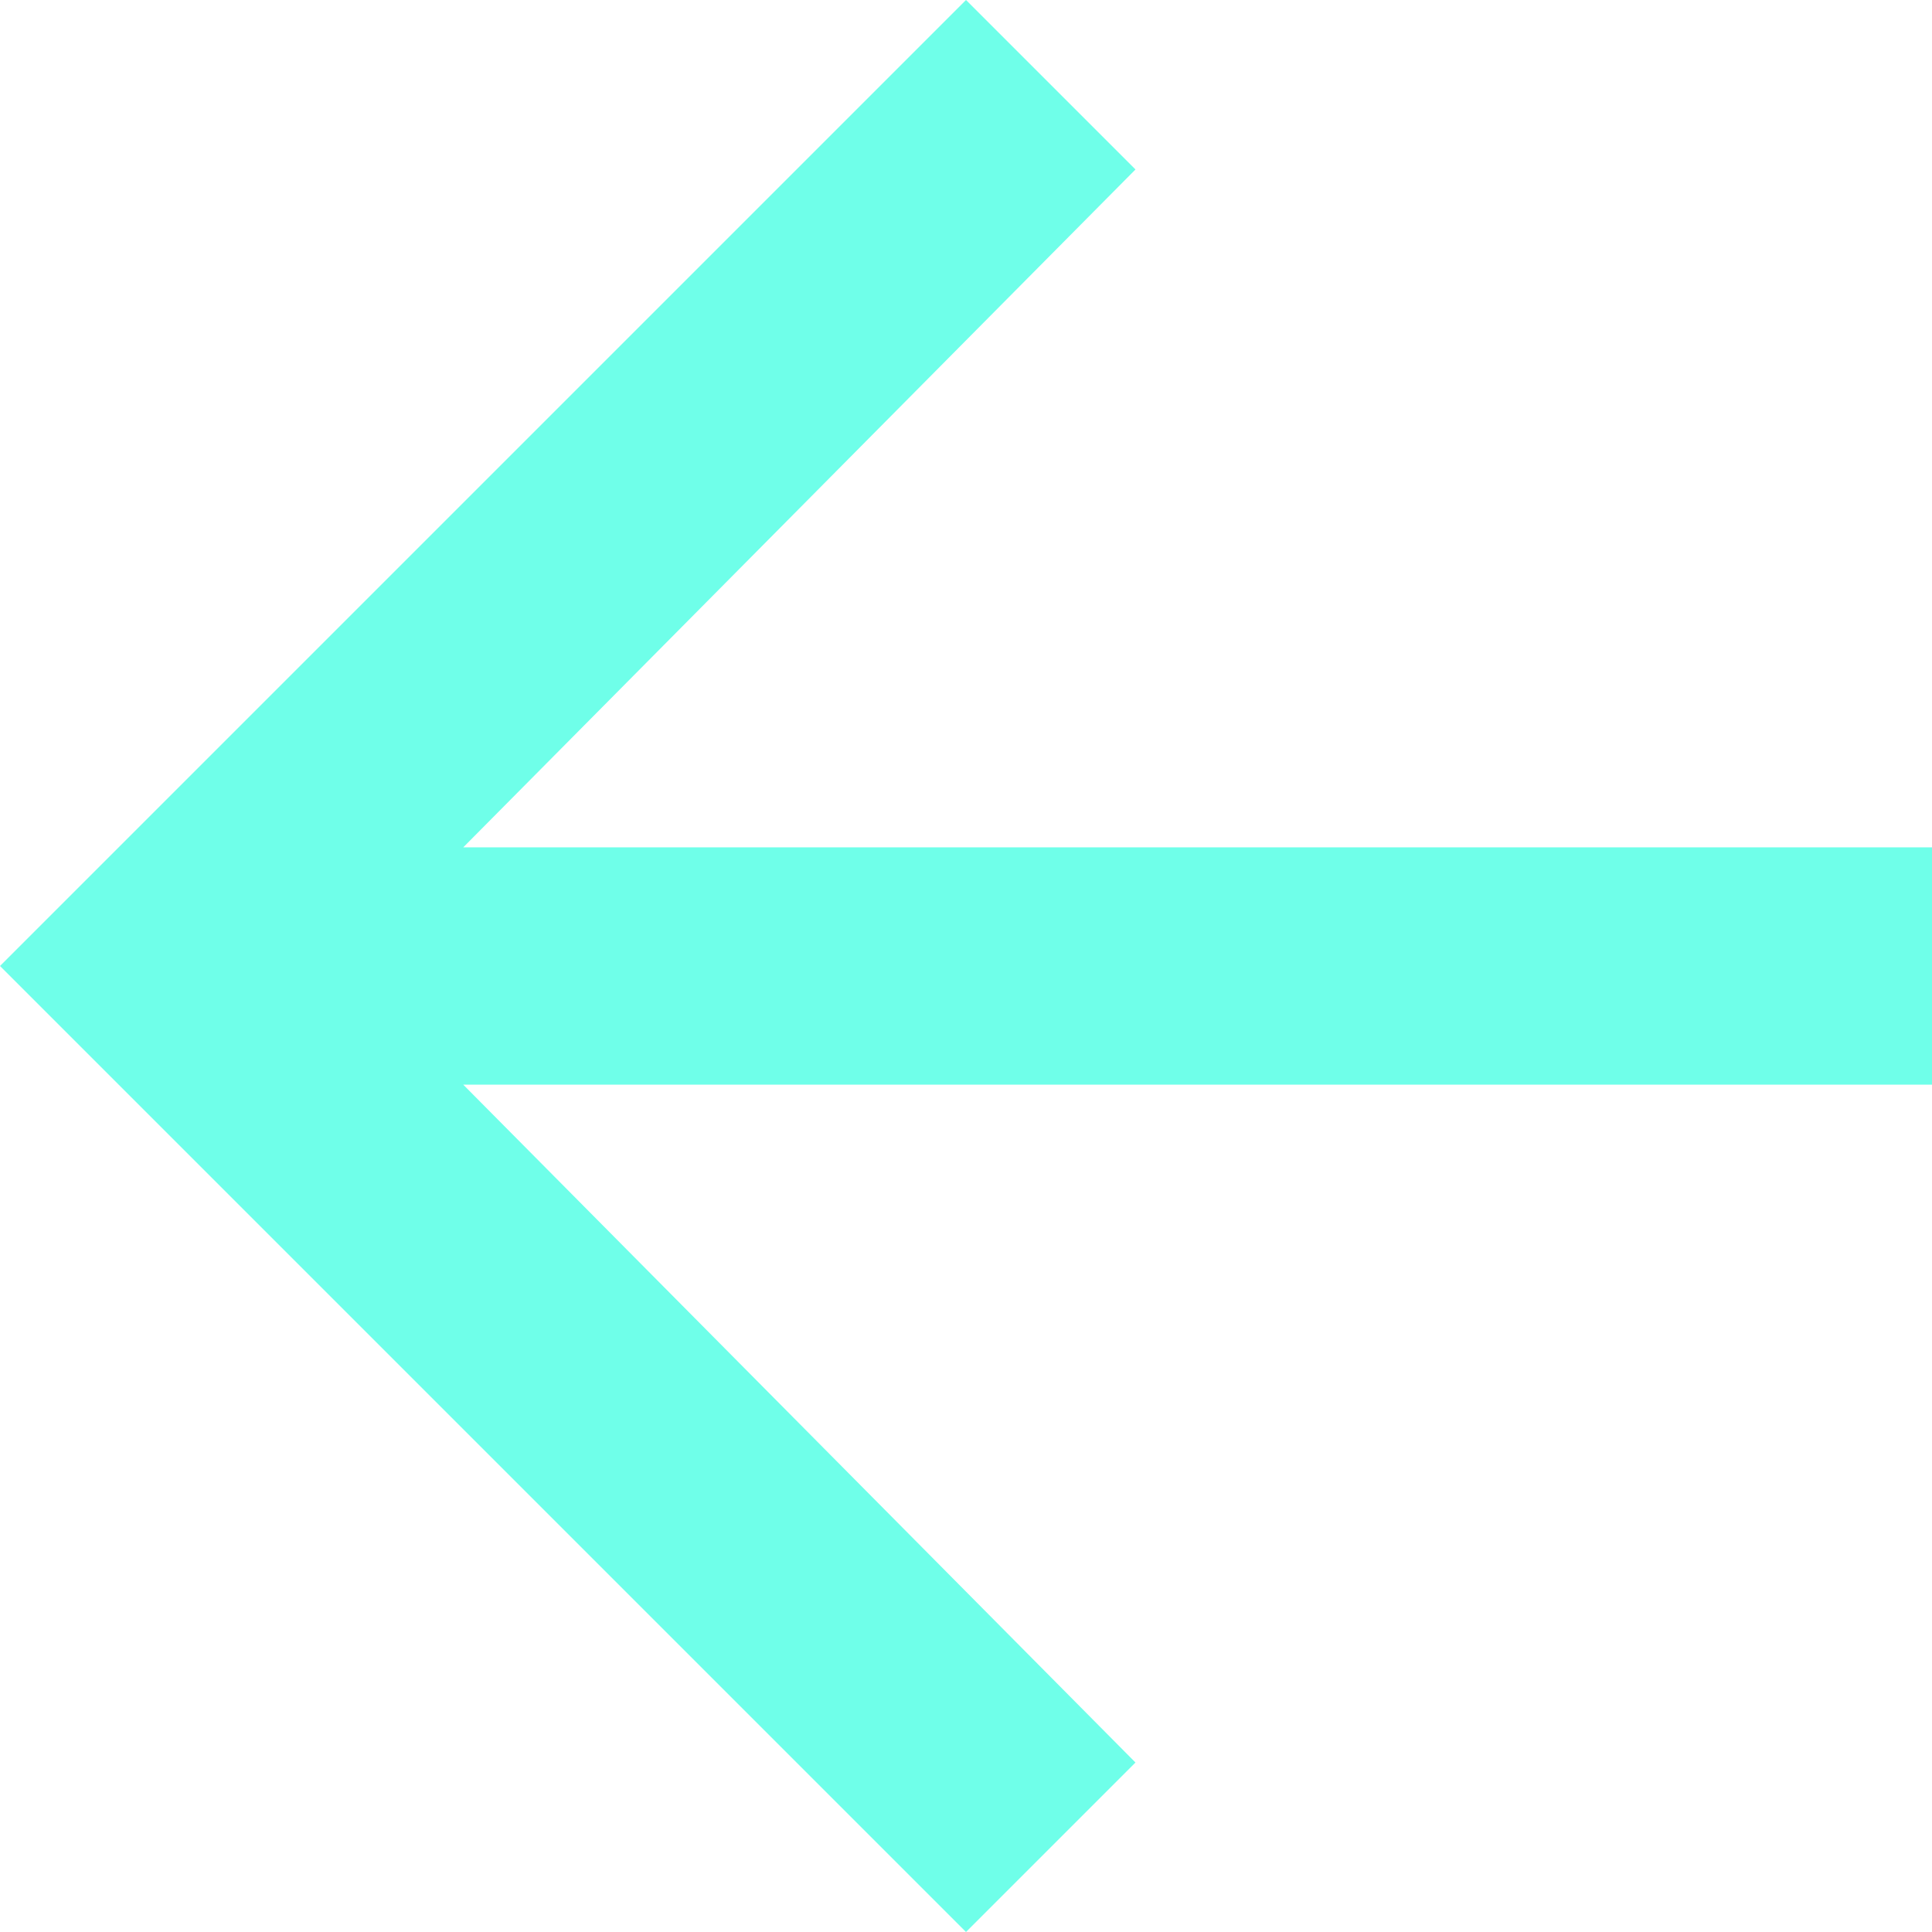
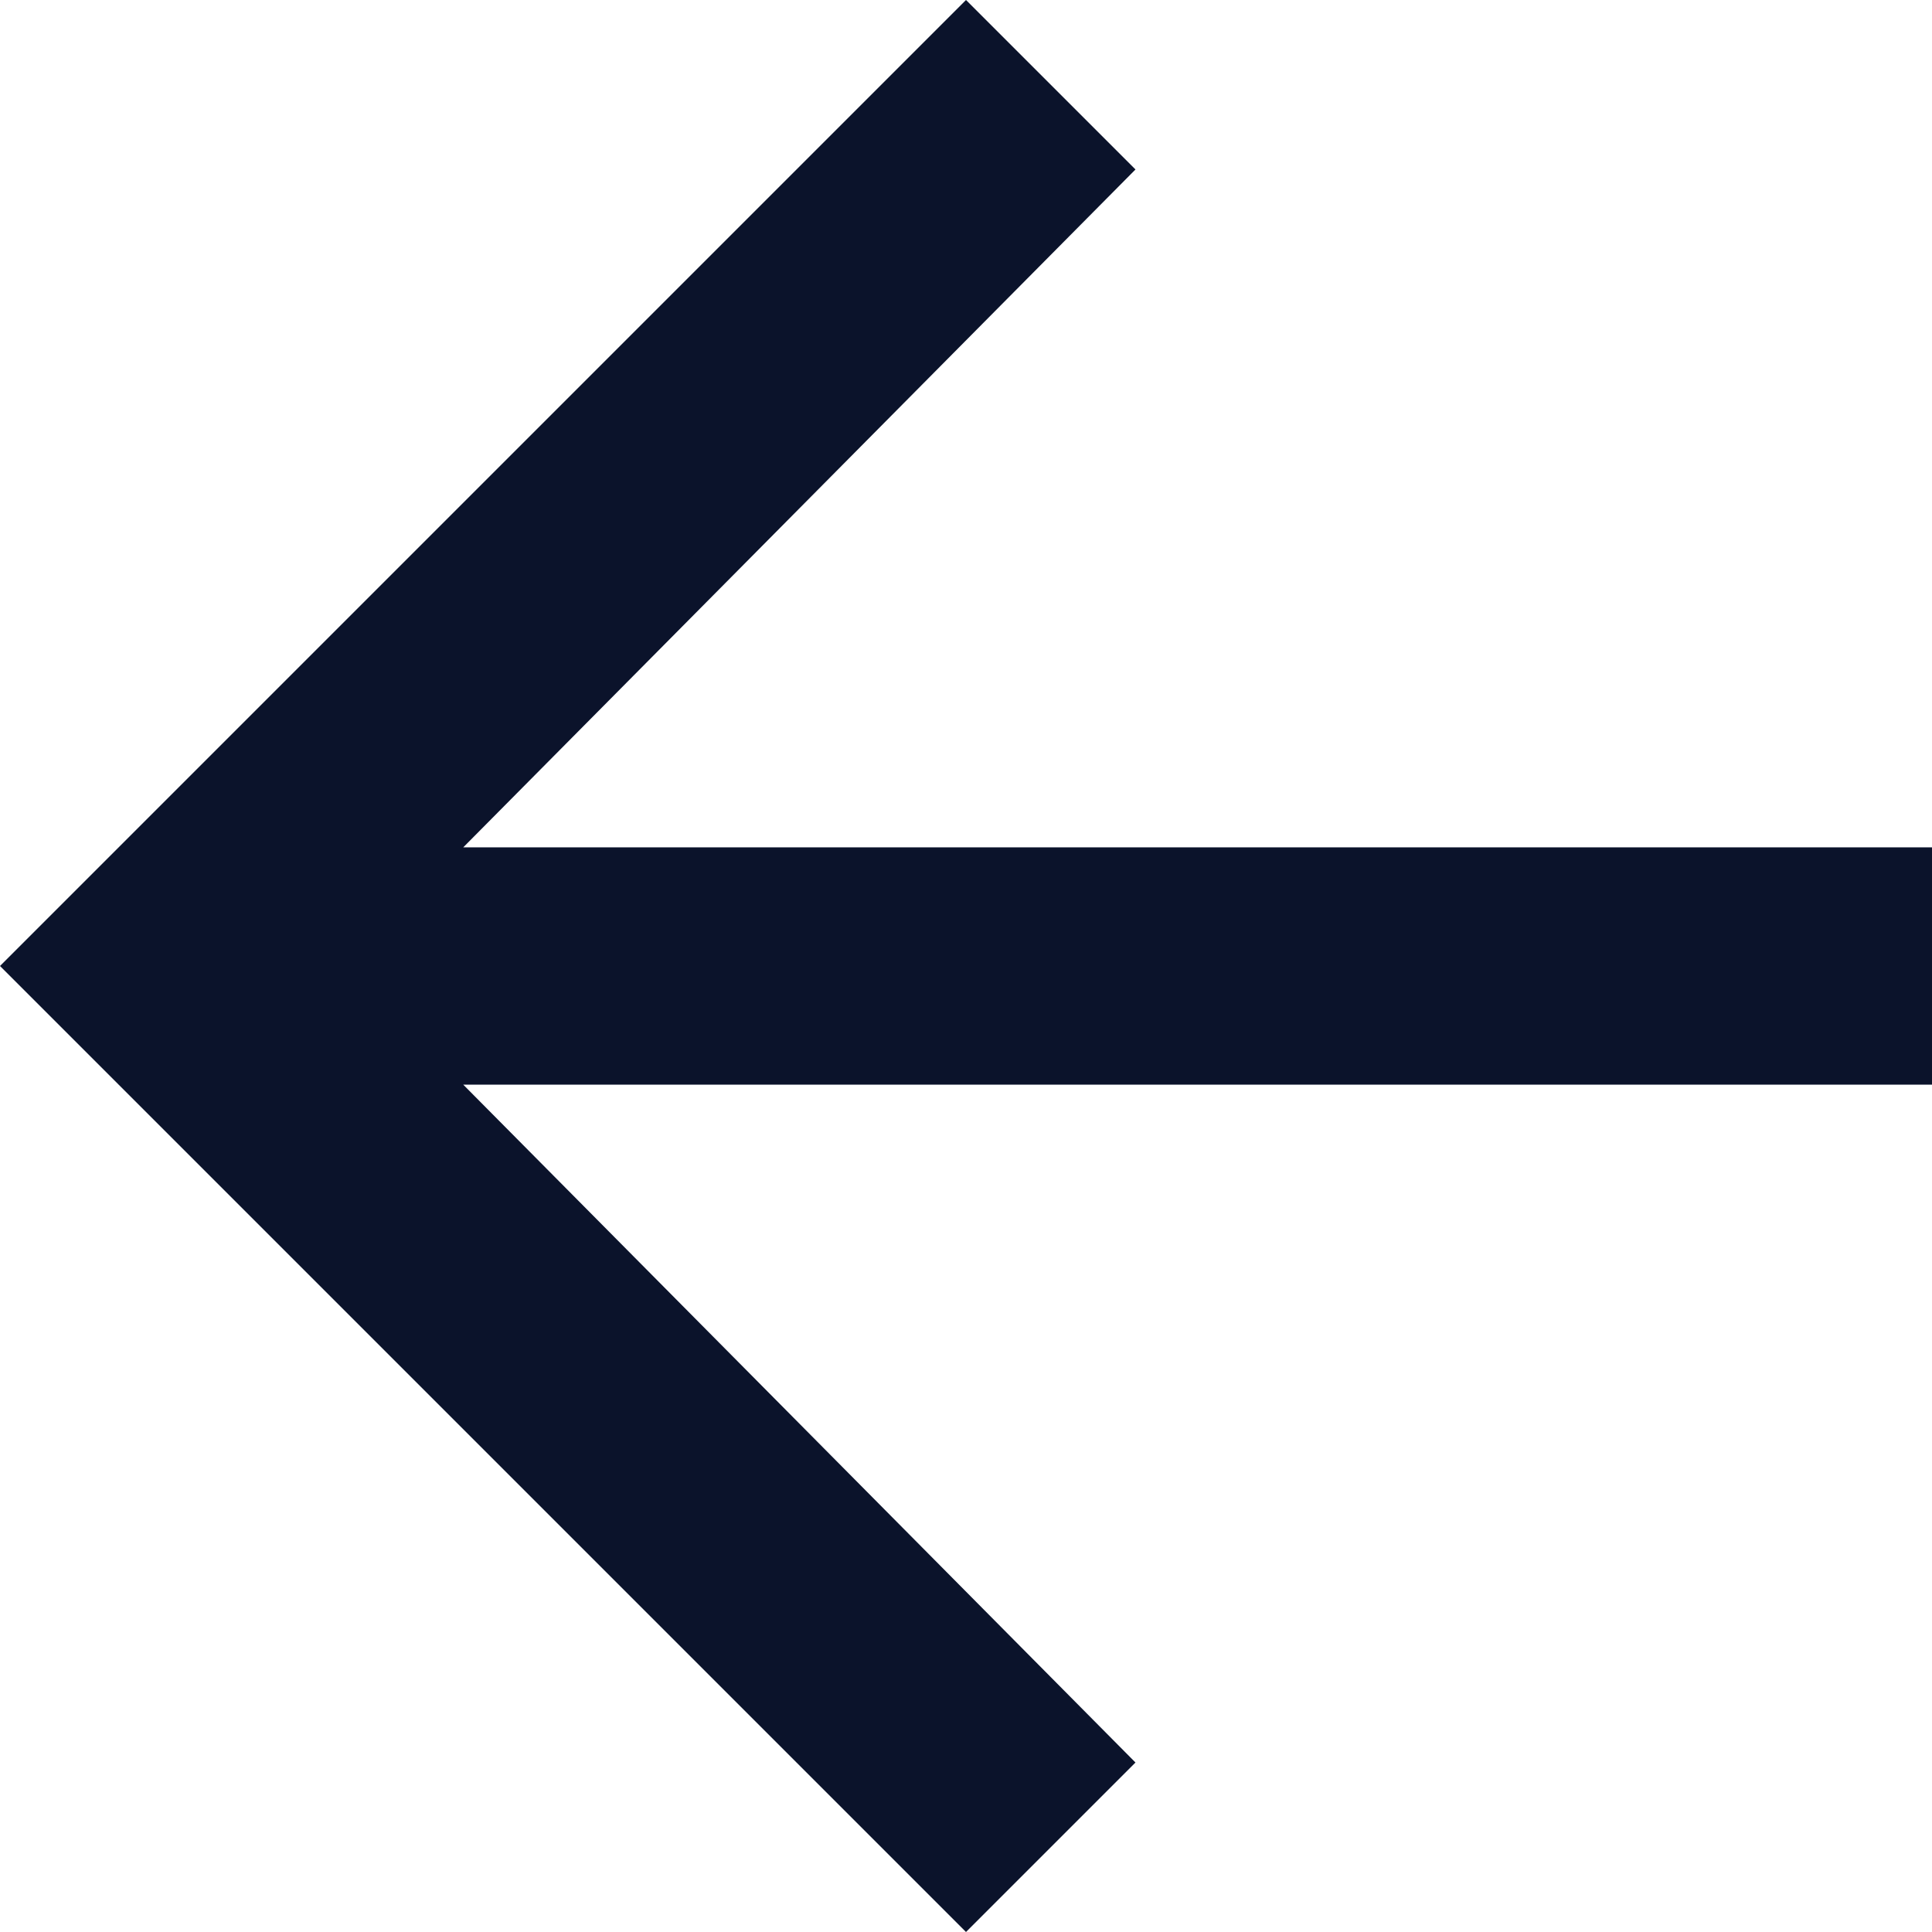
<svg xmlns="http://www.w3.org/2000/svg" width="200" height="200" viewBox="0 0 200 200">
-   <polygon fill="#6FFFE9" fill-rule="evenodd" points="100 0 200 100 100 200 82.456 182.456 152.047 112.281 0 112.281 0 87.719 152.047 87.719 82.456 17.544" transform="matrix(-1 0 0 1 200 0)" />
+   <polygon fill="#0B132B" fill-rule="evenodd" points="100 0 200 100 100 200 82.456 182.456 152.047 112.281 0 112.281 0 87.719 152.047 87.719 82.456 17.544" transform="matrix(-1 0 0 1 200 0)" />
</svg>
